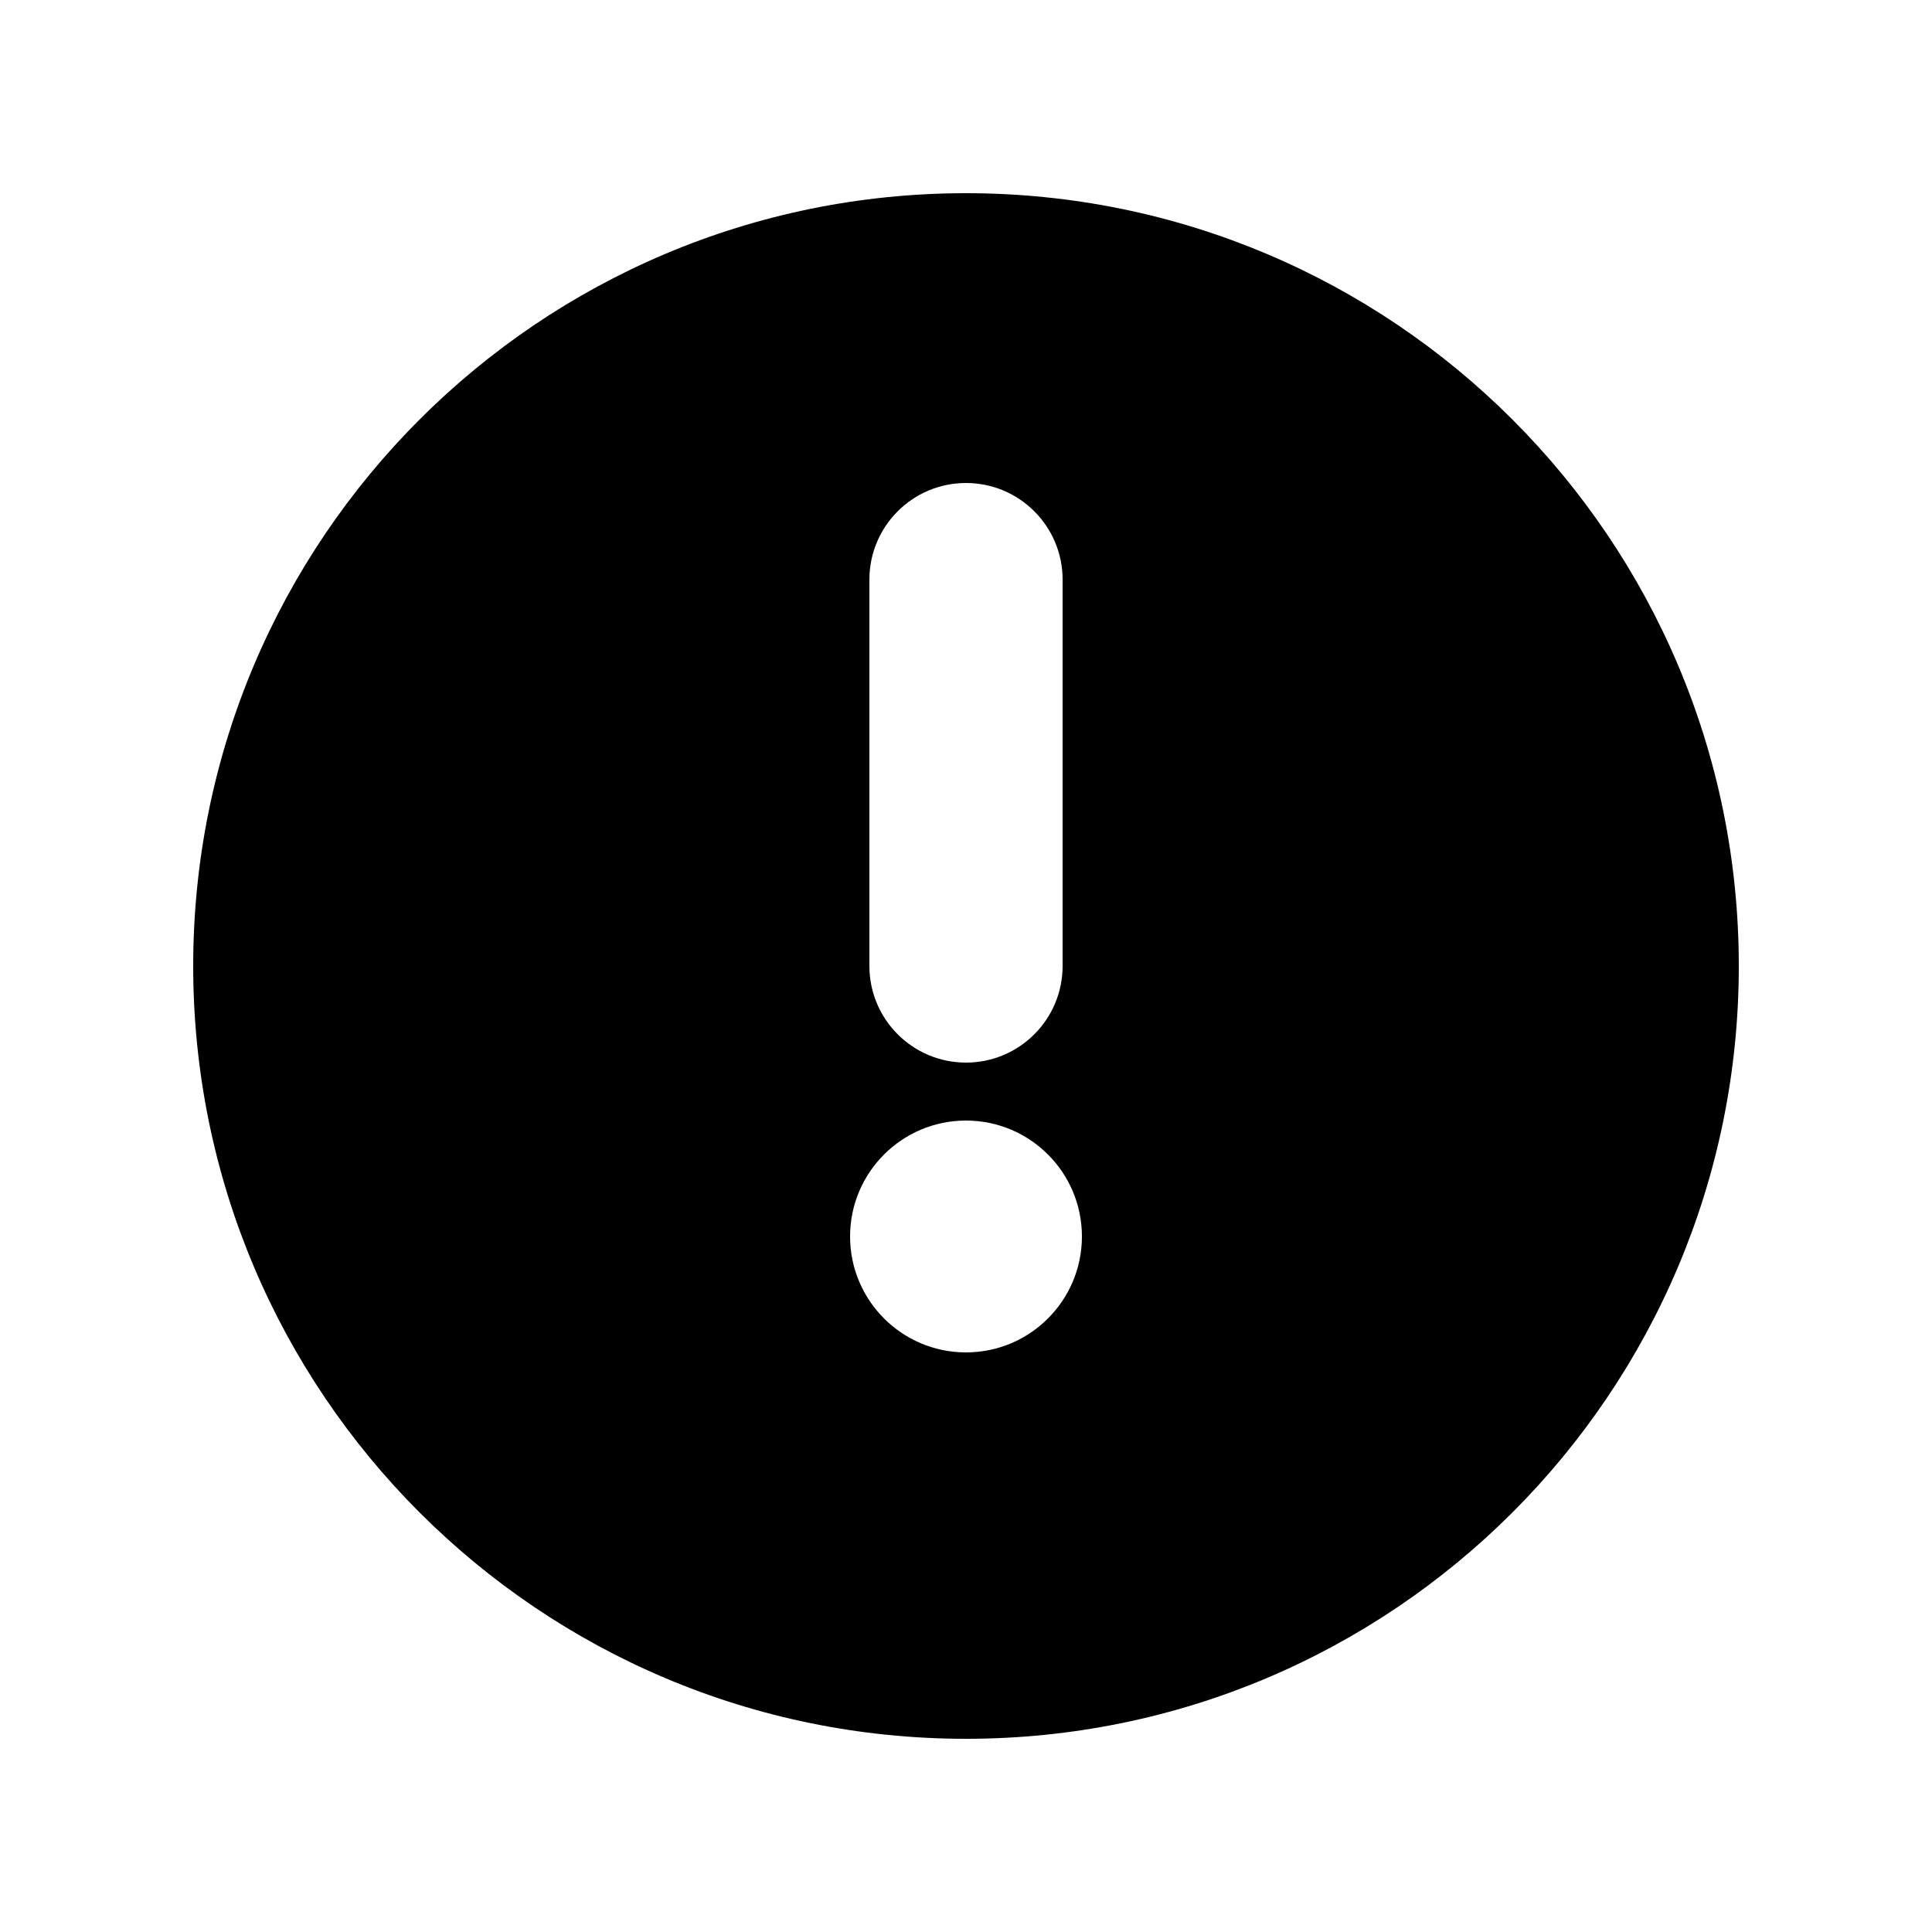
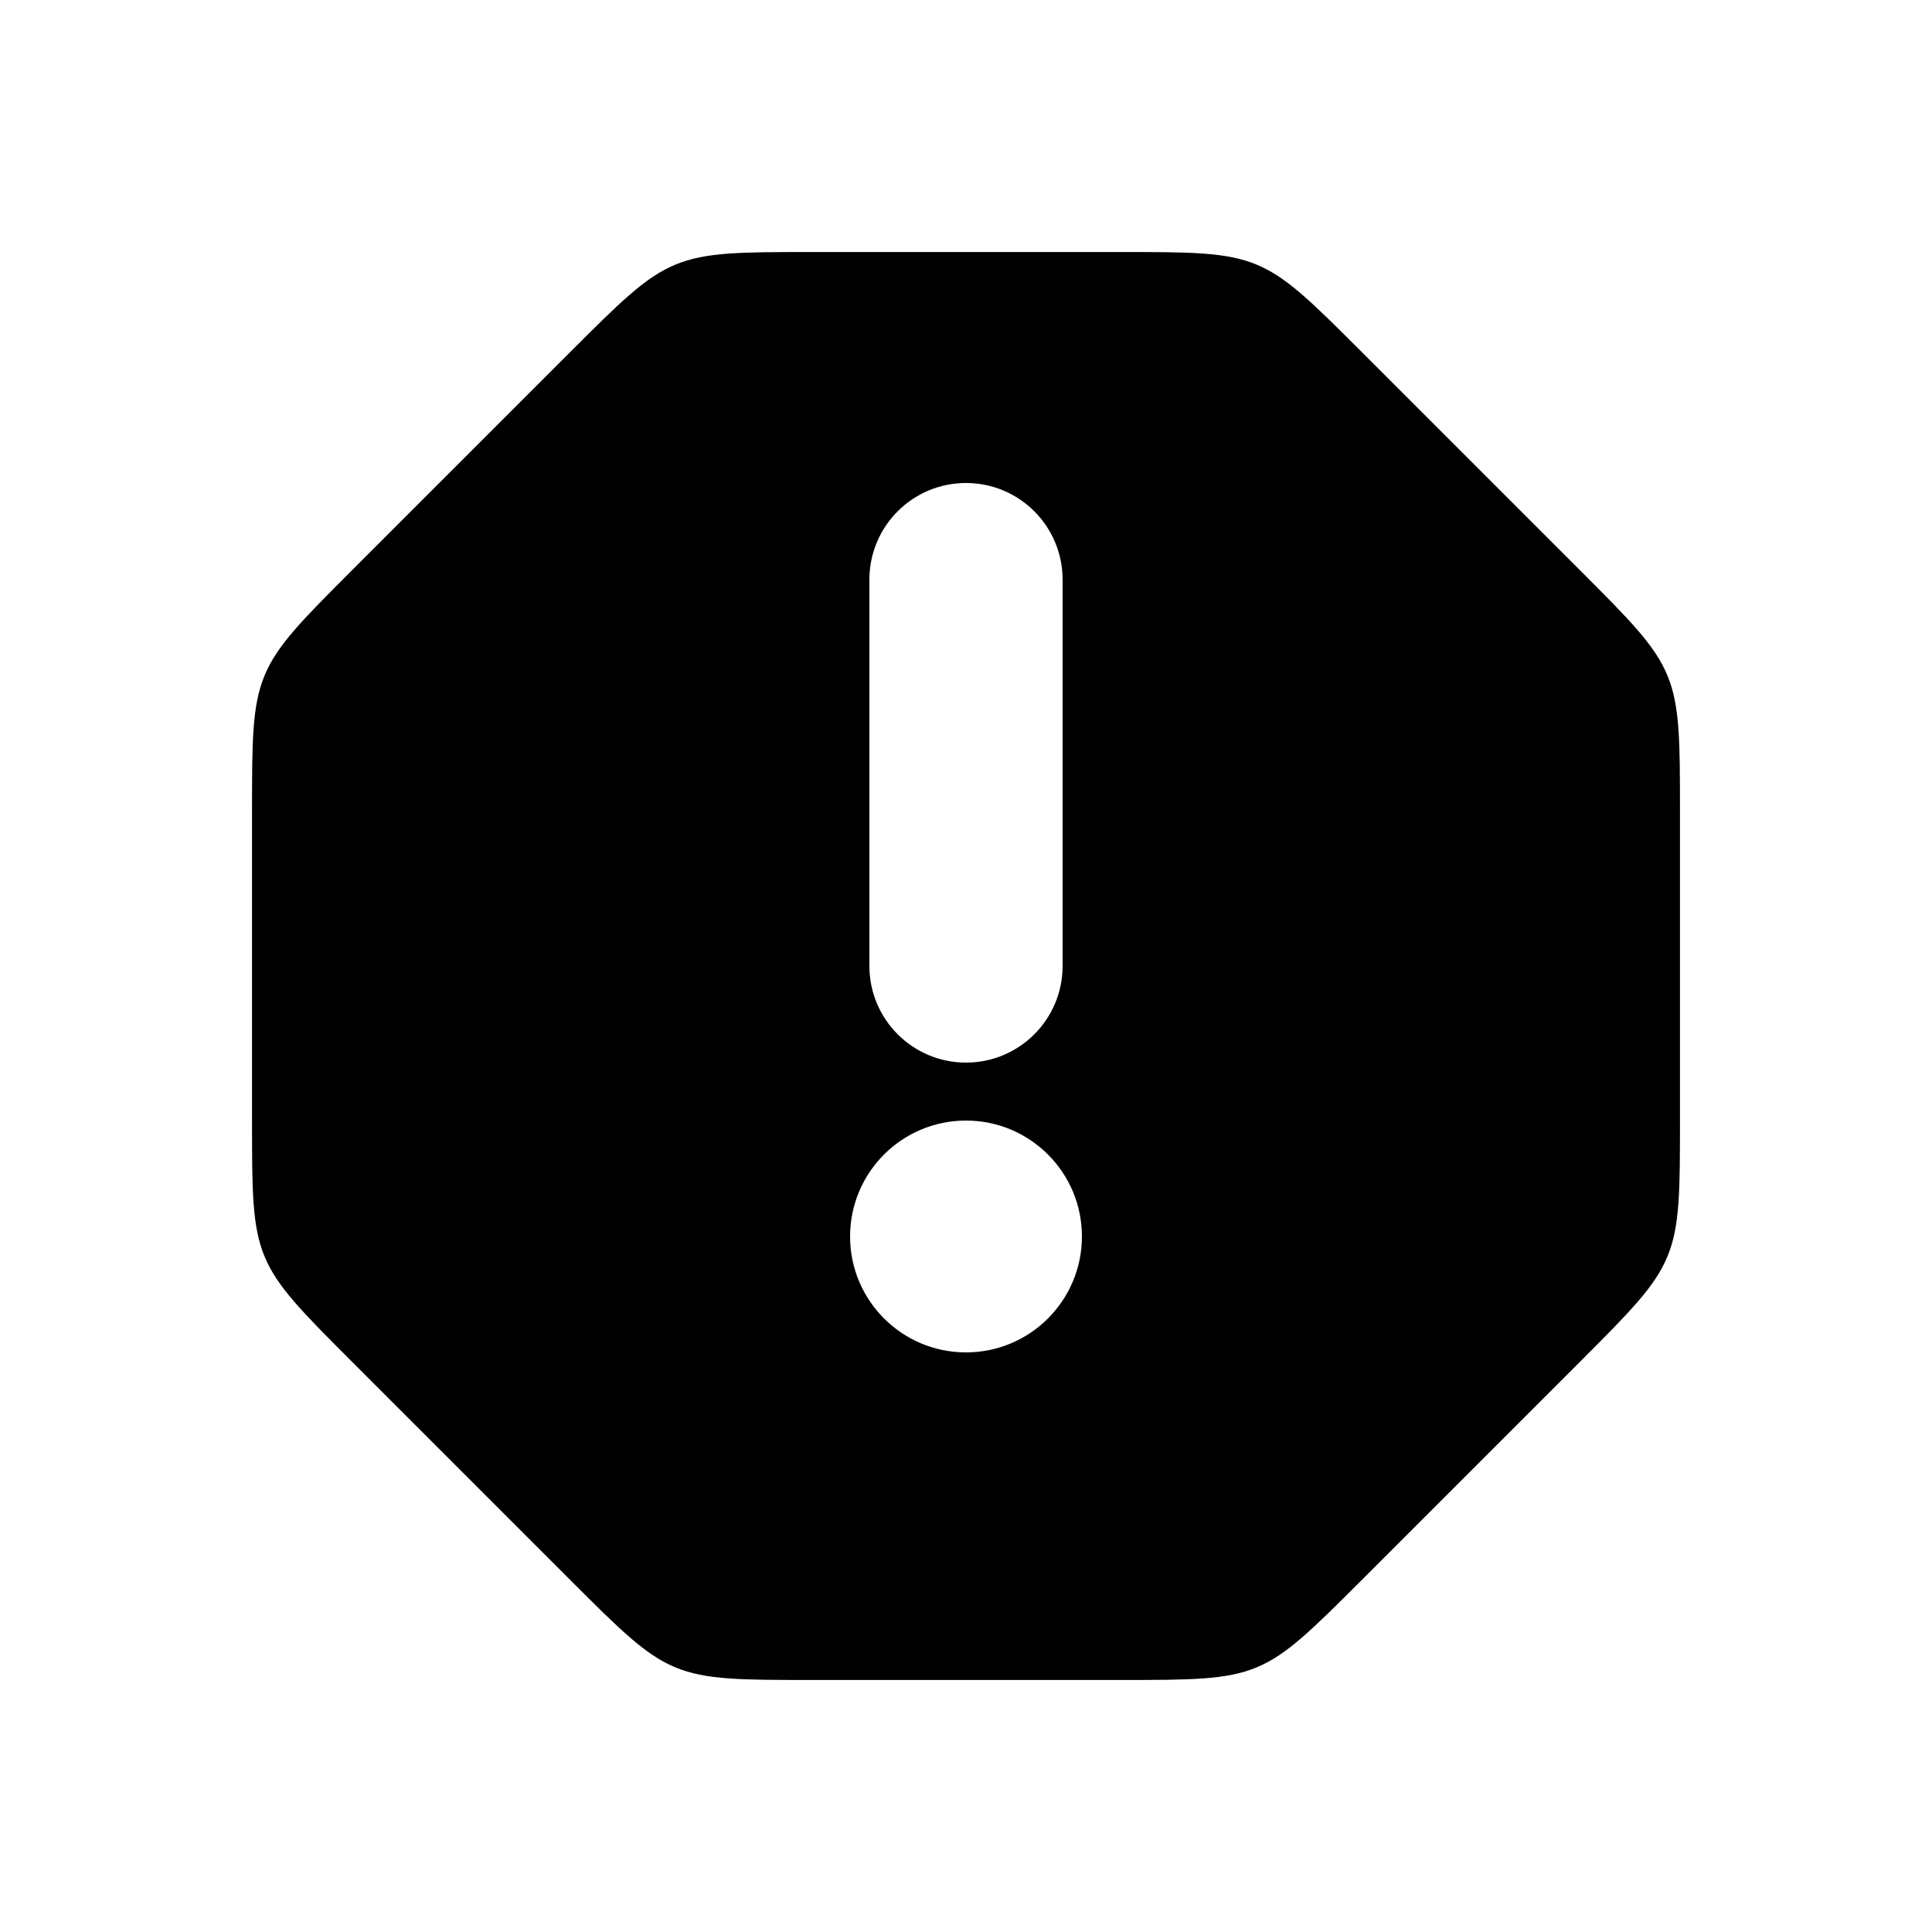
<svg viewBox="0 0 20 20" fill="currentColor" class="{{ class }}" aria-hidden="true">
-   <path fill-rule="evenodd" d="M18 10A8 8 0 1 1 2 10a8 8 0 0 1 16 0Zm-7-4a1 1 0 1 0-2 0v4a1 1 0 1 0 2 0V6Zm-1 8a1.2 1.2 0 1 1 0-2.4 1.2 1.2 0 0 1 0 2.4Z" clip-rule="evenodd" />
+   <path fill-rule="evenodd" d="M17.391 11.592C17.391 13.061 17.391 13.061 16.352 14.101L14.101 16.352C13.061 17.391 13.061 17.391 11.592 17.391L8.408 17.391C6.939 17.391 6.939 17.391 5.899 16.352L3.648 14.101C2.609 13.061 2.609 13.061 2.609 11.592L2.609 8.408C2.609 6.939 2.609 6.939 3.648 5.899L5.899 3.648C6.939 2.609 6.939 2.609 8.408 2.609L11.592 2.609C13.061 2.609 13.061 2.609 14.101 3.648L16.352 5.899C17.391 6.939 17.391 6.939 17.391 8.408ZM11 6a1 1 0 1 0-2 0v4a1 1 0 1 0 2 0V6Zm-1 8a1.2 1.2 0 1 1 0-2.4 1.2 1.2 0 0 1 0 2.4Z" clip-rule="evenodd" />
</svg>
